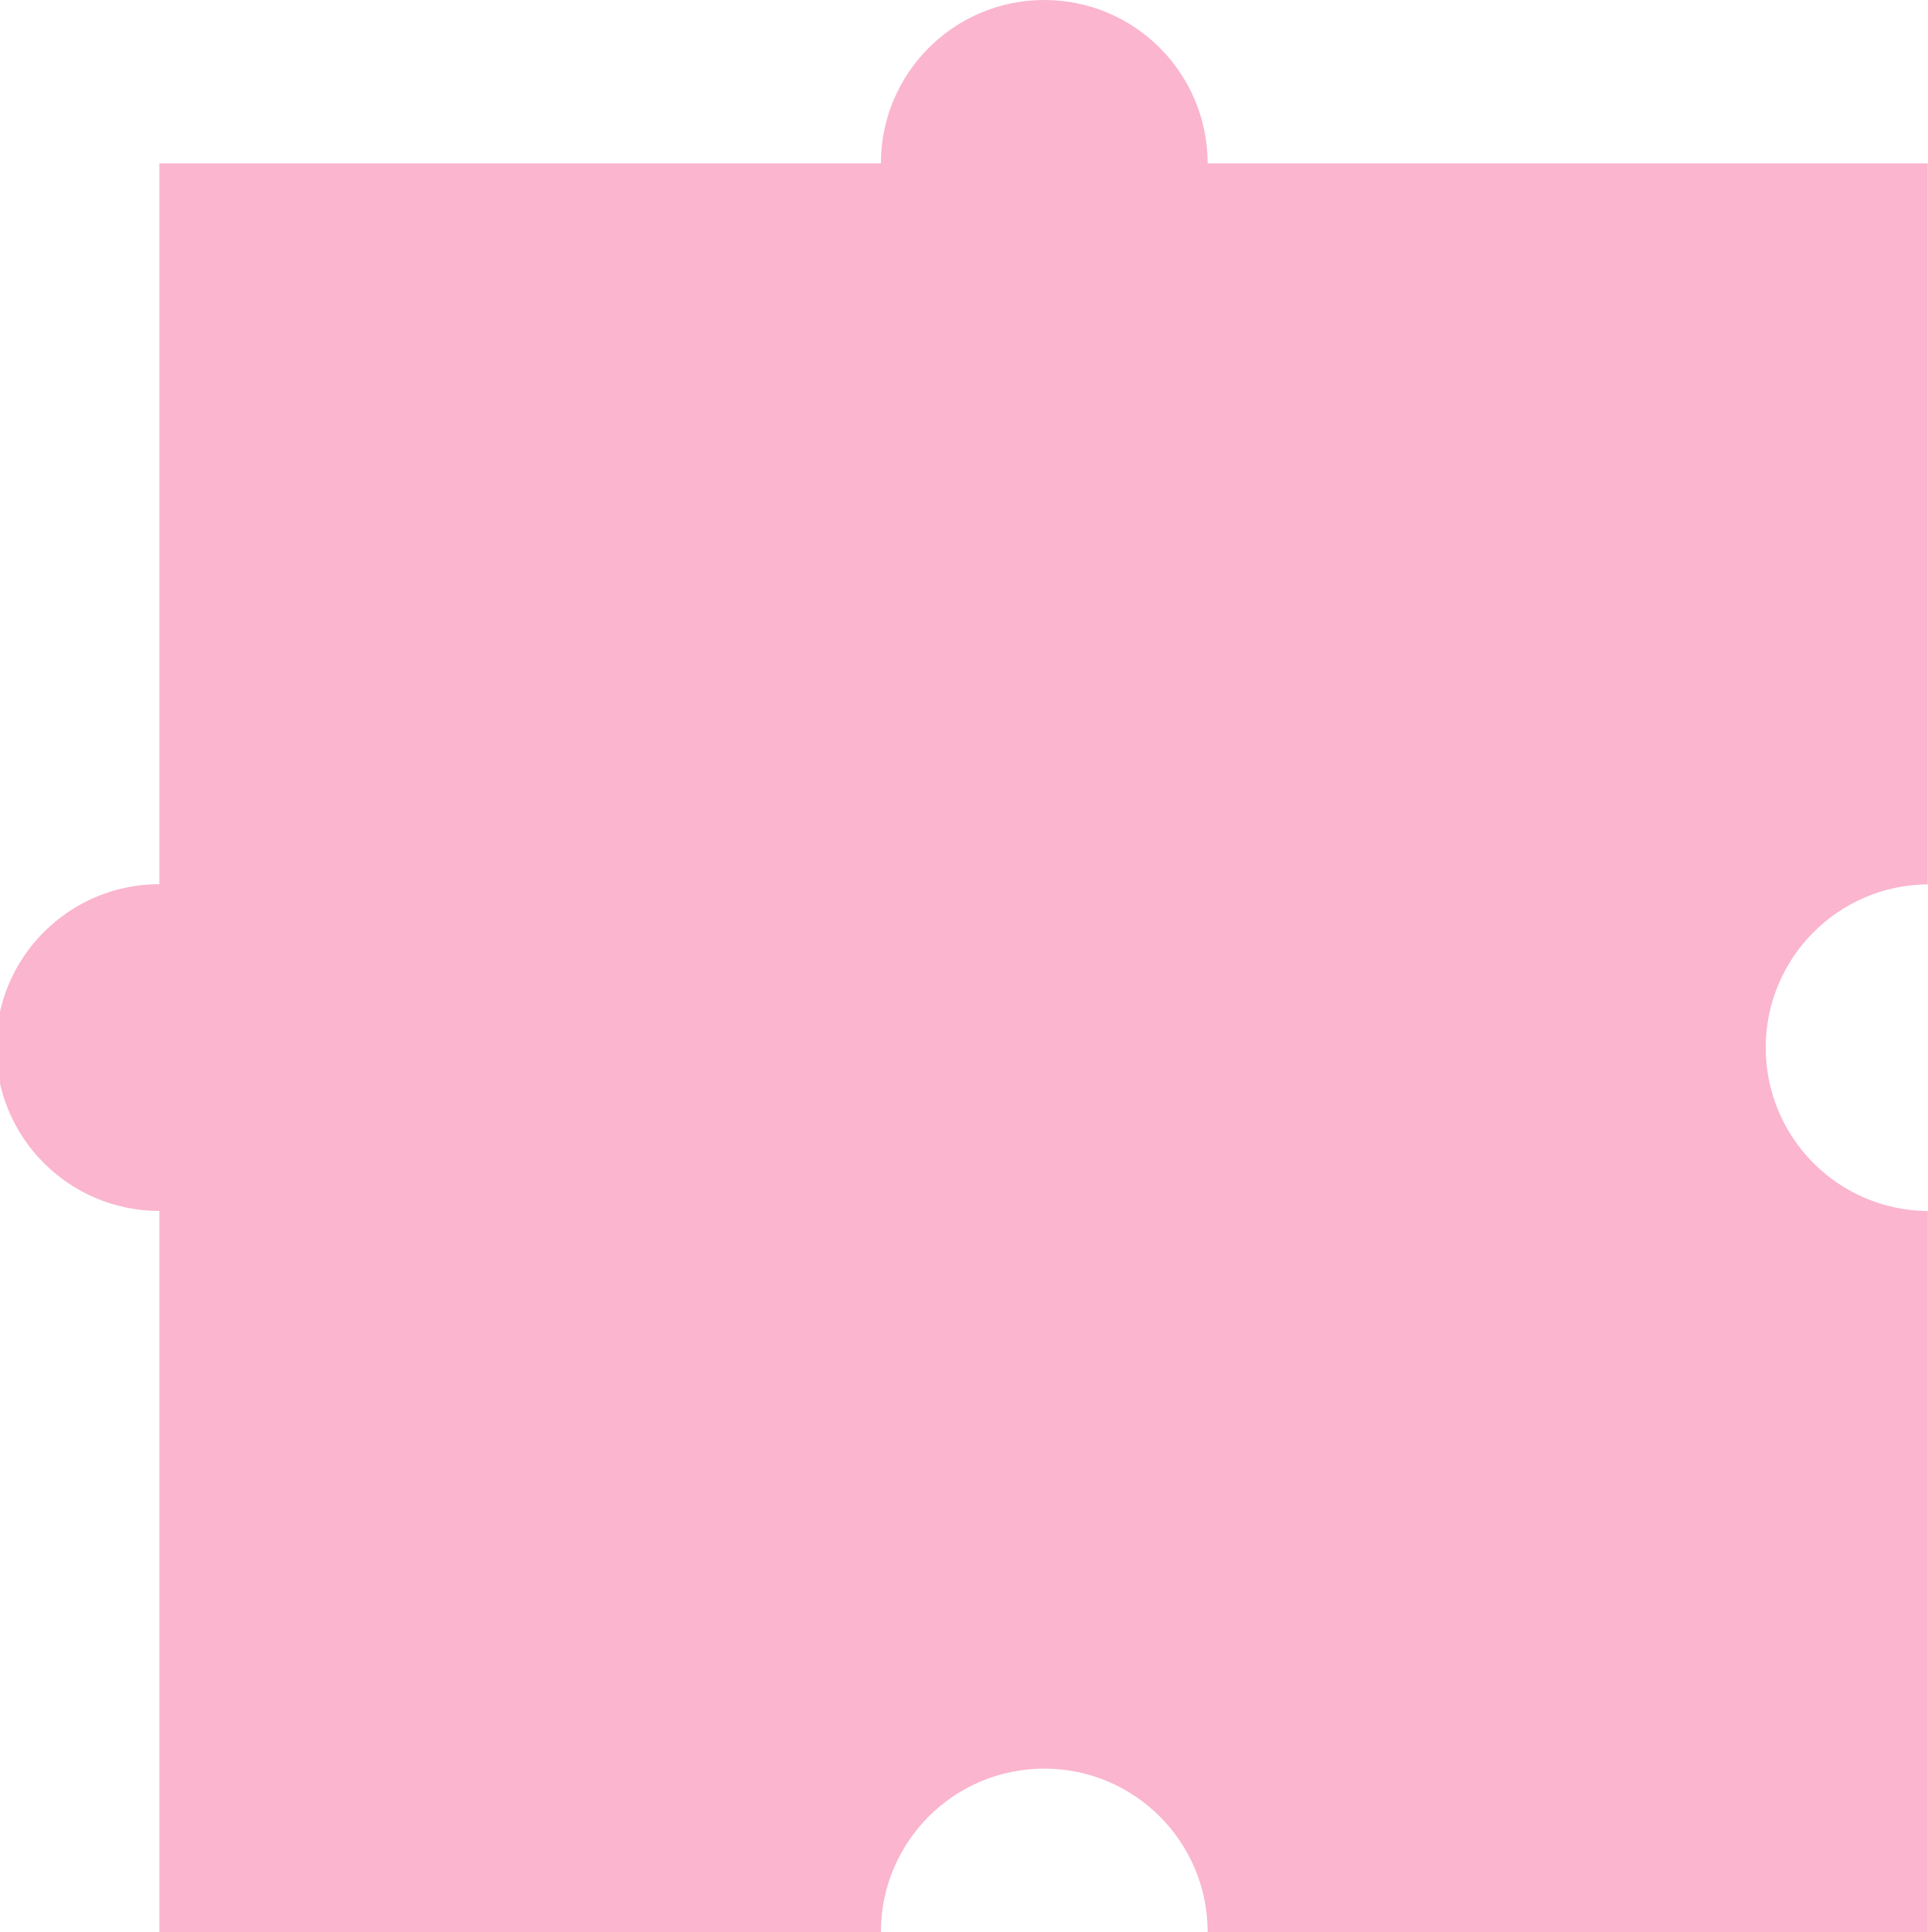
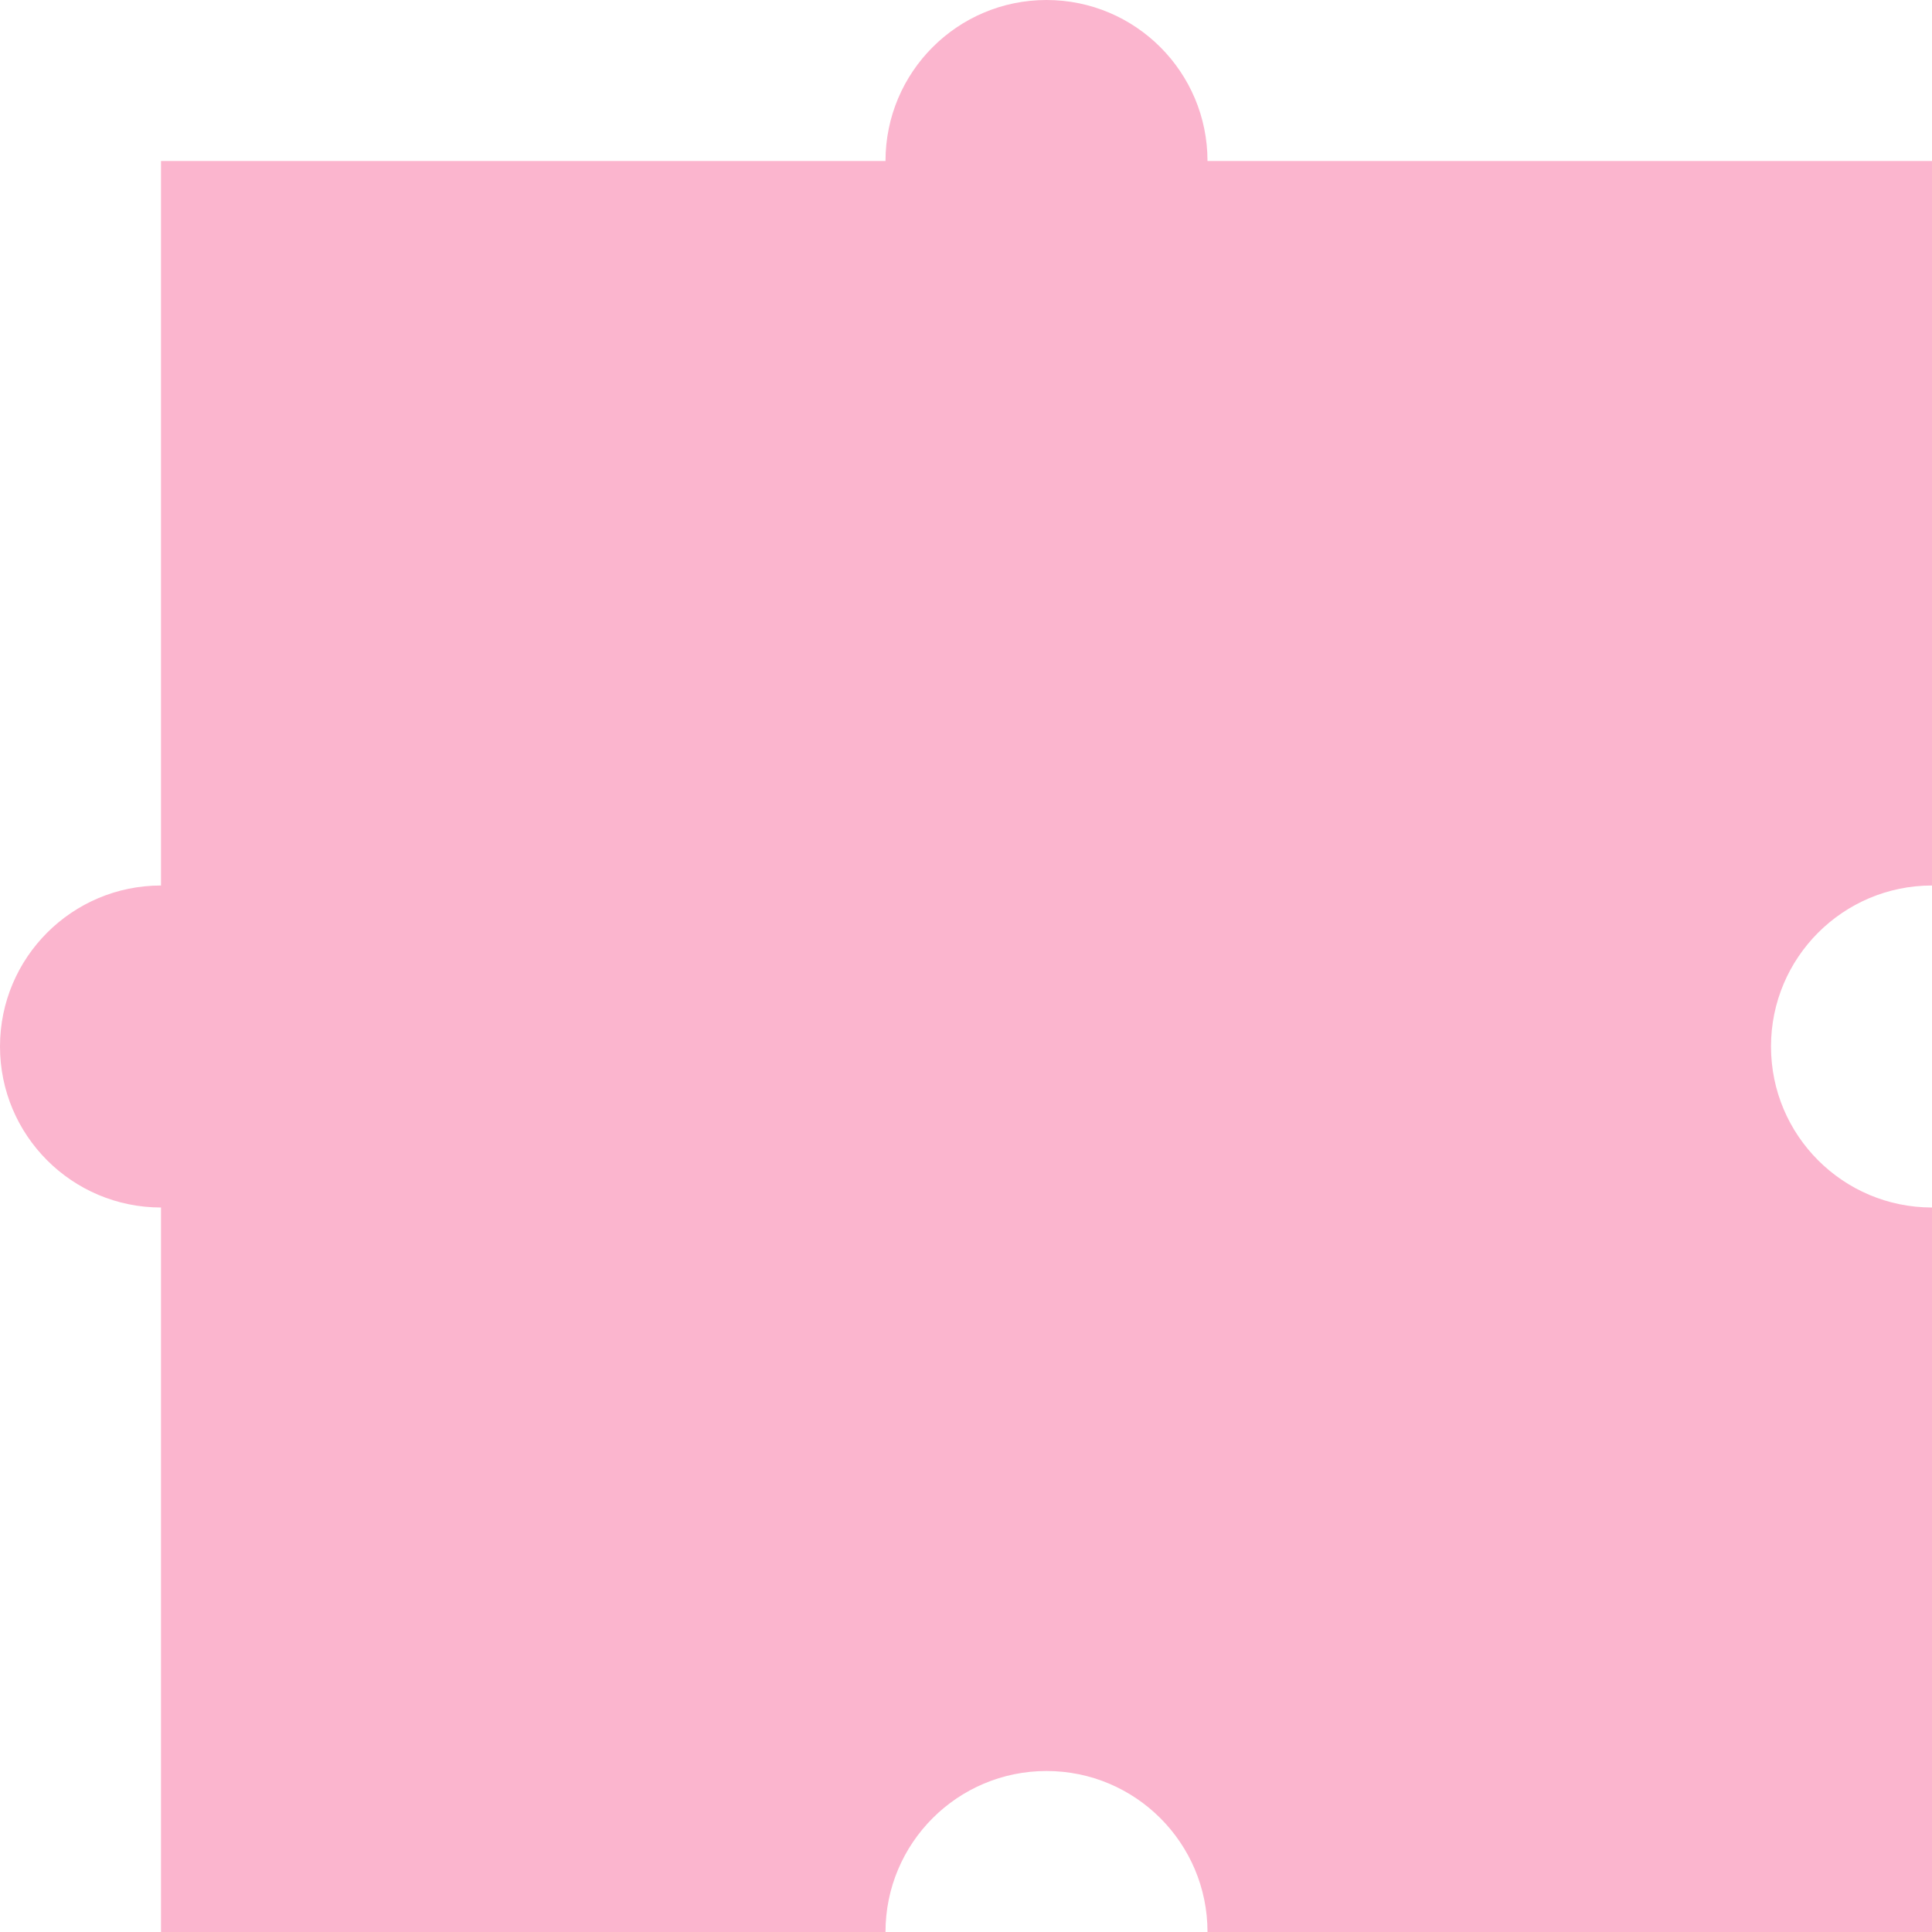
- <svg xmlns="http://www.w3.org/2000/svg" id="Layer_1" data-name="Layer 1" viewBox="0 0 354.02 354.75">
+ <svg xmlns="http://www.w3.org/2000/svg" id="Layer_1" data-name="Layer 1" viewBox="0 0 360 360">
  <defs>
    <style>.cls-1{fill:#fbb5ce;}</style>
  </defs>
-   <path class="cls-1" d="M324.24,191.86a30,30,0,0,0,29.78,30V354.24H221.76a30,30,0,0,0-60,0H29.27V221.84a30,30,0,0,1,0-60V29.49H161.76a30,30,0,0,1,60,0H354V161.87A30,30,0,0,0,324.24,191.86Z" transform="translate(0 0.51)" />
+   <path class="cls-1" d="M330,195a30,30,0,0,0,30,30V360H225a30,30,0,0,0-60,0H30V225a30,30,0,0,1,0-60V30H165a30,30,0,0,1,60,0H360V165A30,30,0,0,0,330,195Z" transform="translate(0 0)" />
</svg>
